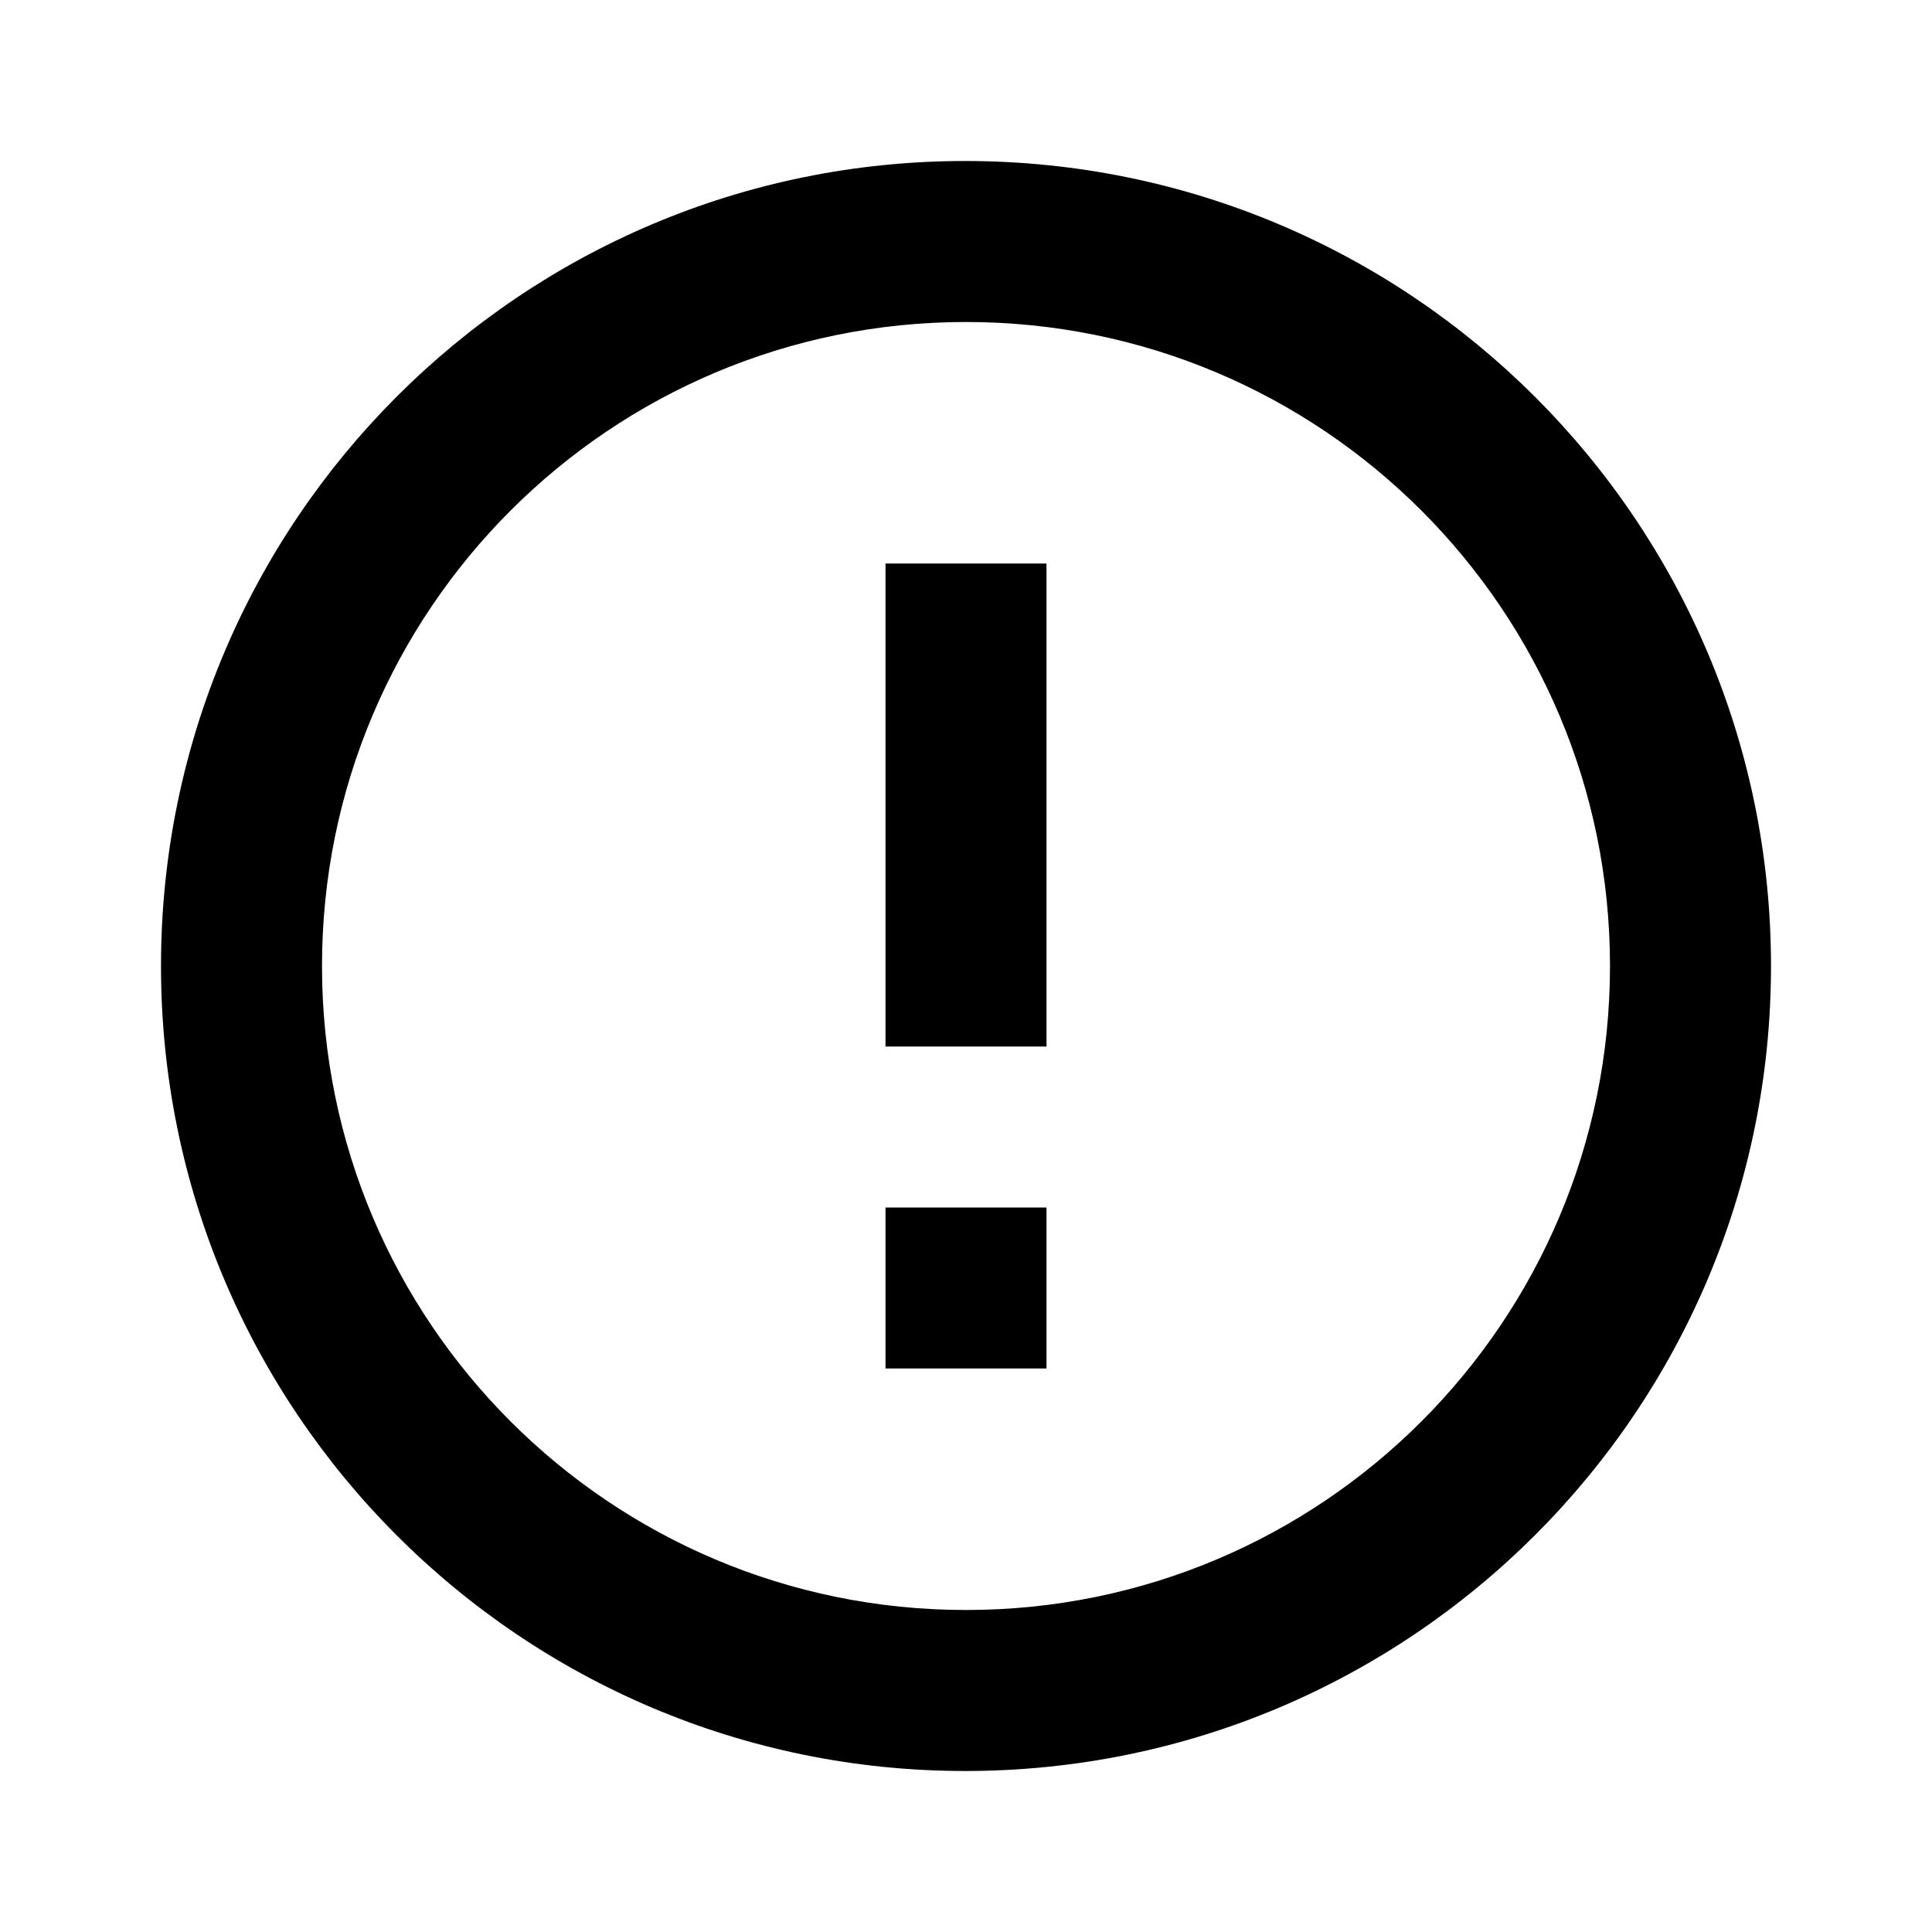
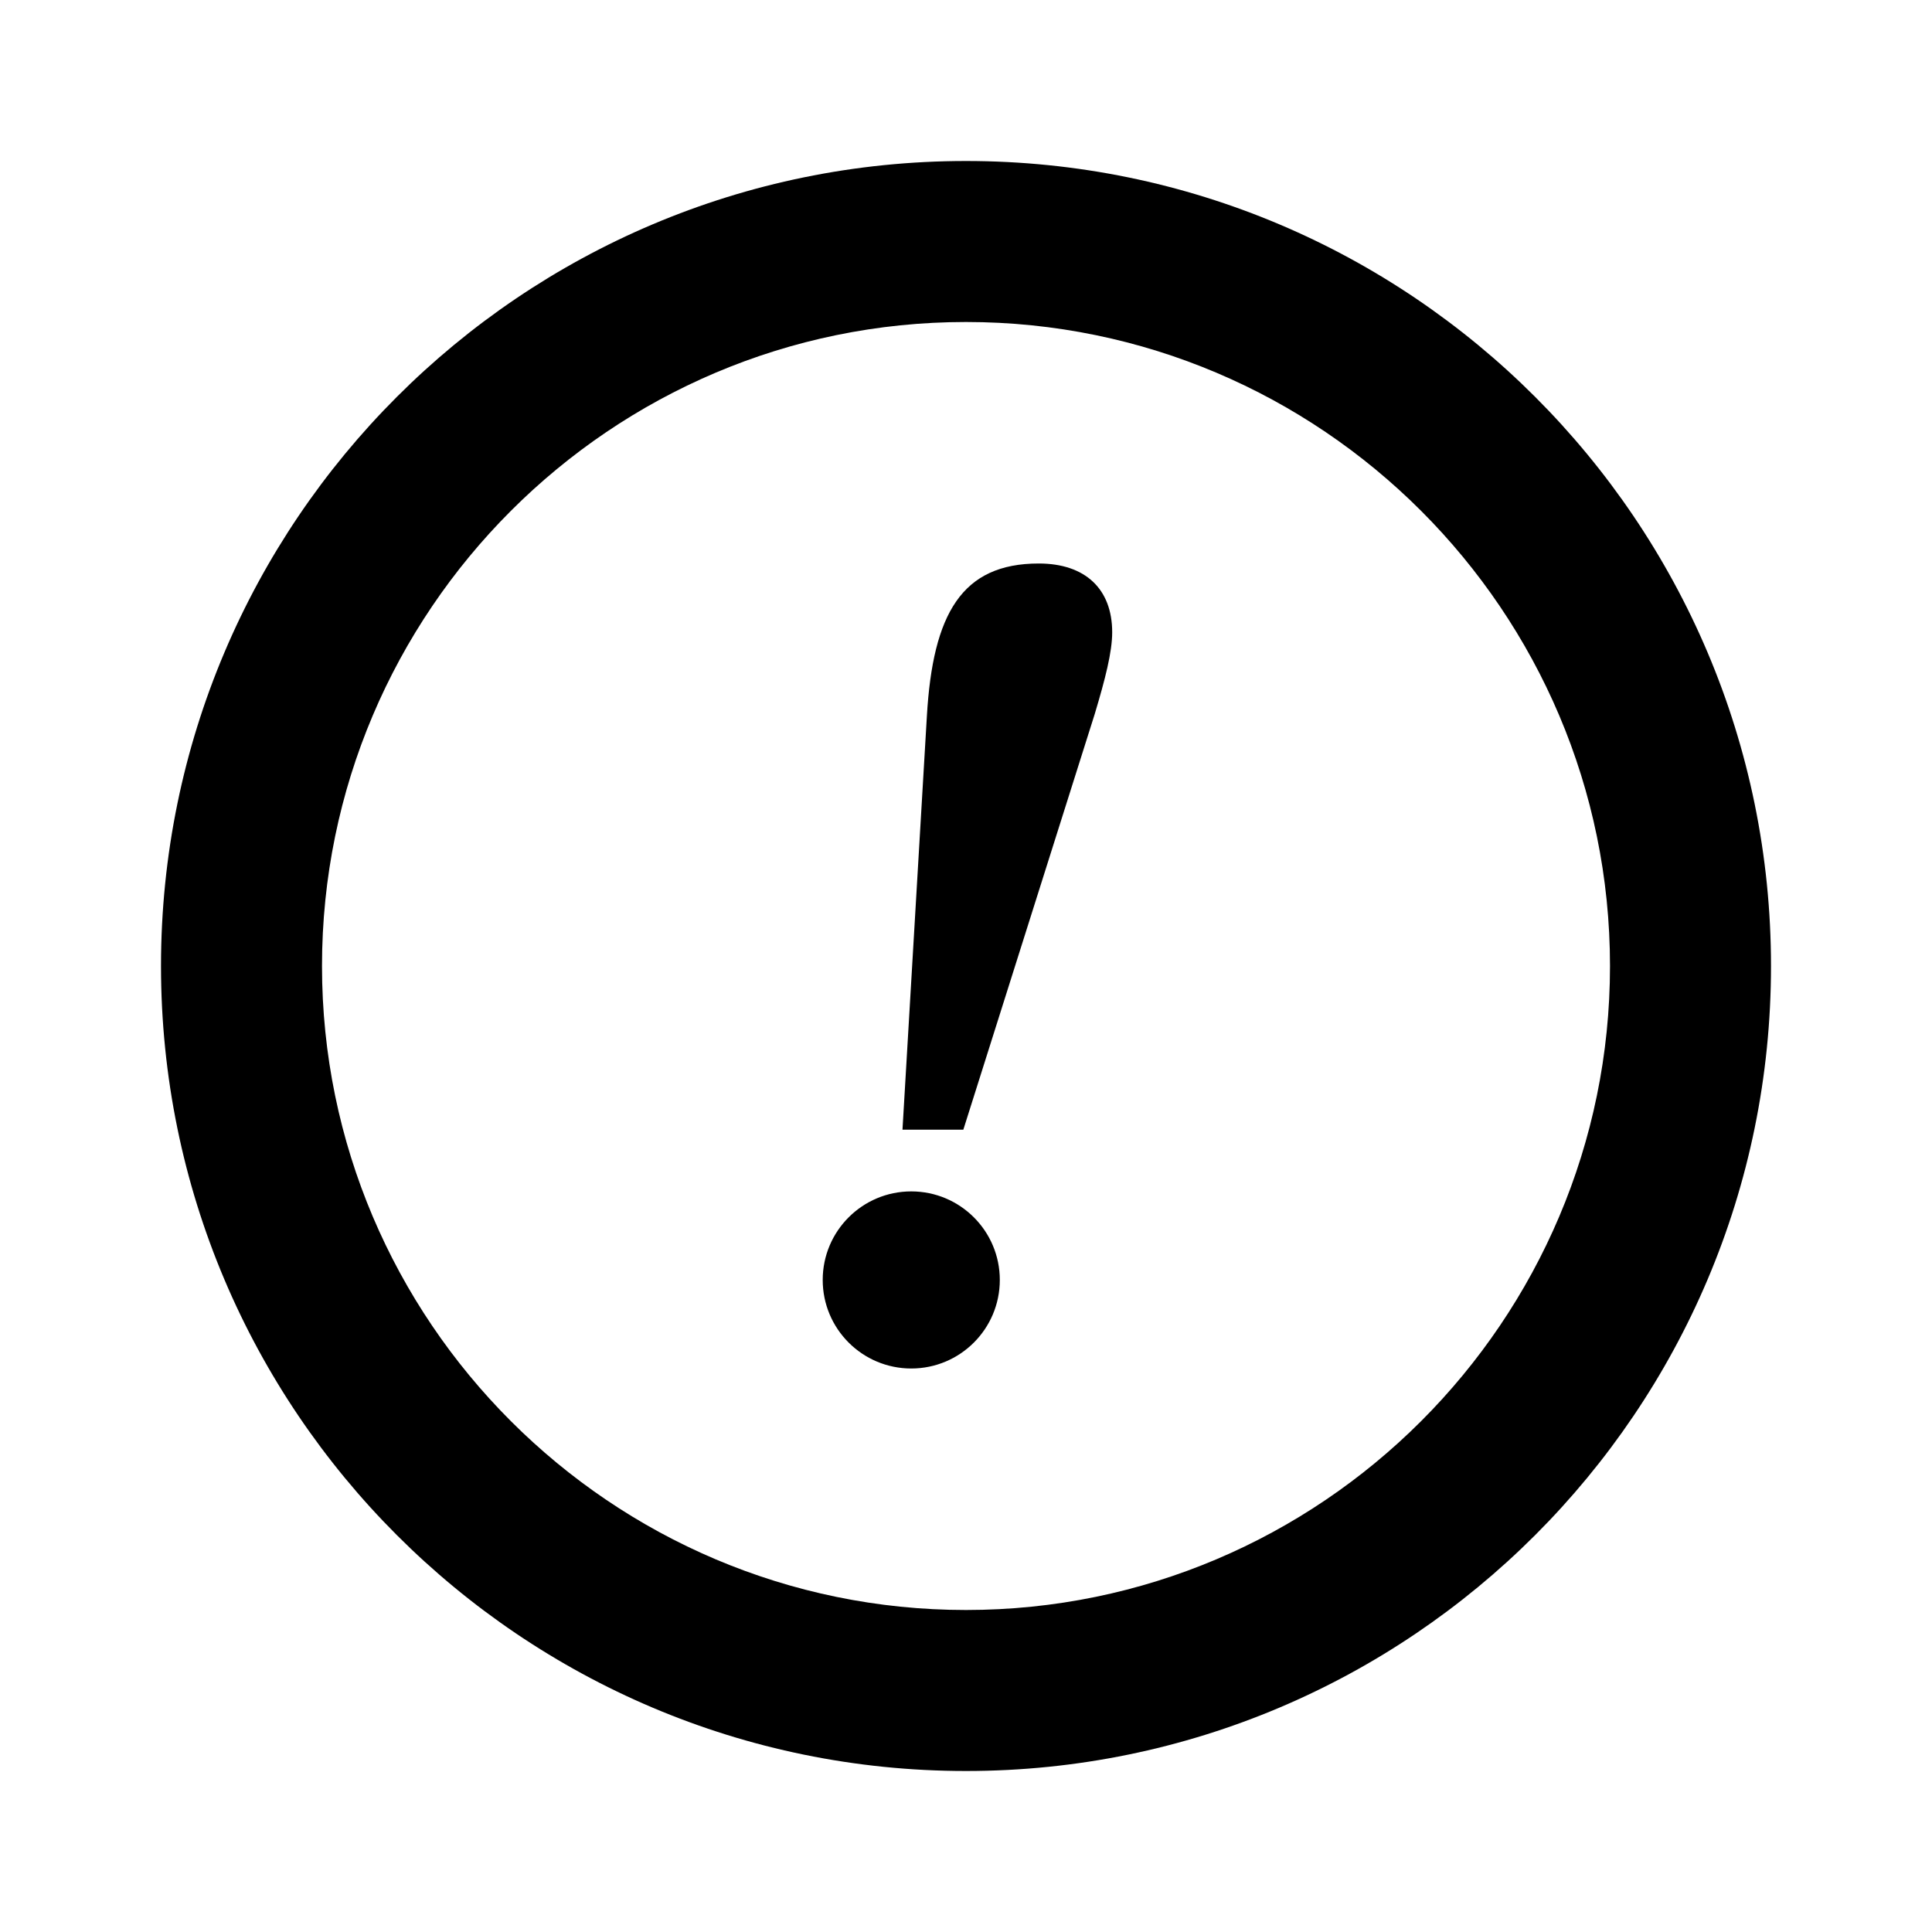
<svg xmlns="http://www.w3.org/2000/svg" viewBox="0 0 24 24" class="v-icon">
-   <path d="M11 15h2v2h-2zm0-8h2v6h-2zm.99-5C6.47 2 2 6.48 2 12s4.47 10 9.99 10C17.52 22 22 17.52 22 12S17.52 2 11.99 2zM12 20c-4.42 0-8-3.58-8-8s3.58-8 8-8 8 3.58 8 8-3.58 8-8 8z" />
+   <path d="M12.42 15.9a1.1 1.1 0 0 1-1.1 1.1 1.1 1.1 0 0 1-1.1-1.1 1.1 1.1 0 0 1 1.1-1.1 1.1 1.1 0 0 1 1.1 1.1zm1.18-7.033c.13-.434.216-.767.216-1.013 0-.536-.333-.854-.912-.854-.955 0-1.316.622-1.39 1.896l-.303 5.137h.756zM12 2C6.48 2 2 6.48 2 12s4.48 10 10 10 10-4.48 10-10S17.52 2 12 2zm0 18c-4.41 0-8-3.59-8-8s3.59-8 8-8 8 3.59 8 8-3.59 8-8 8z" />
</svg>
